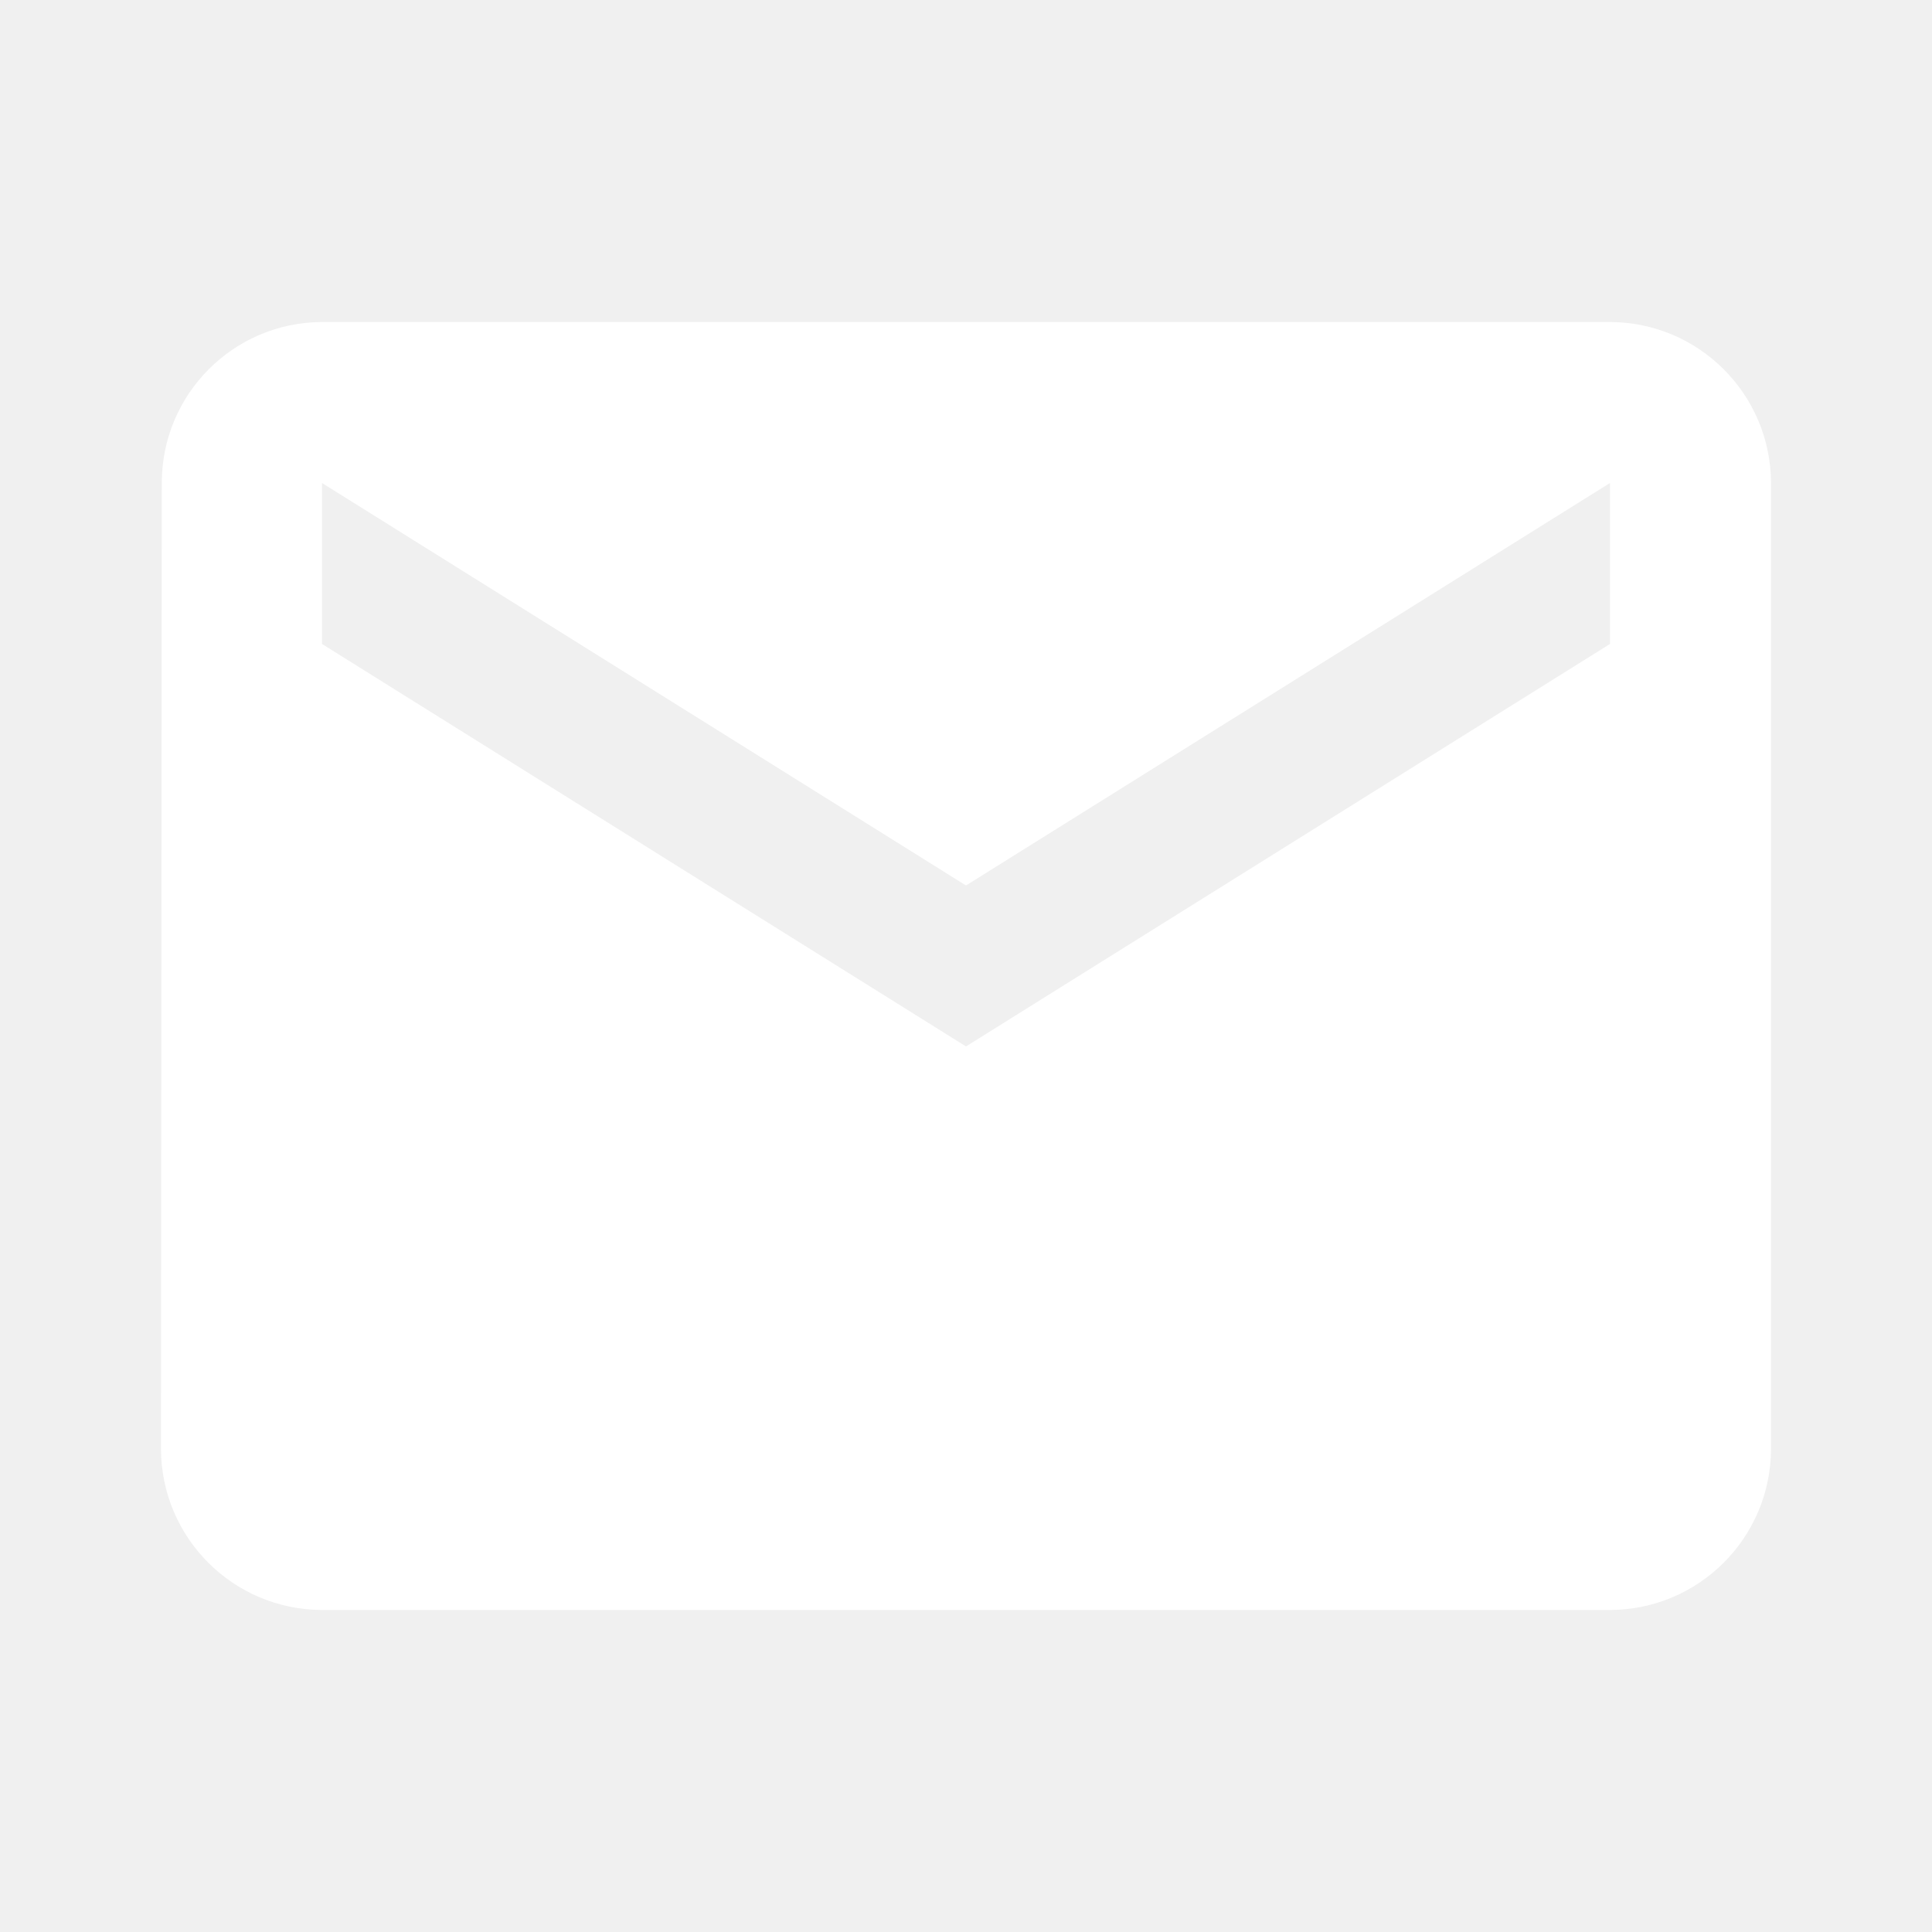
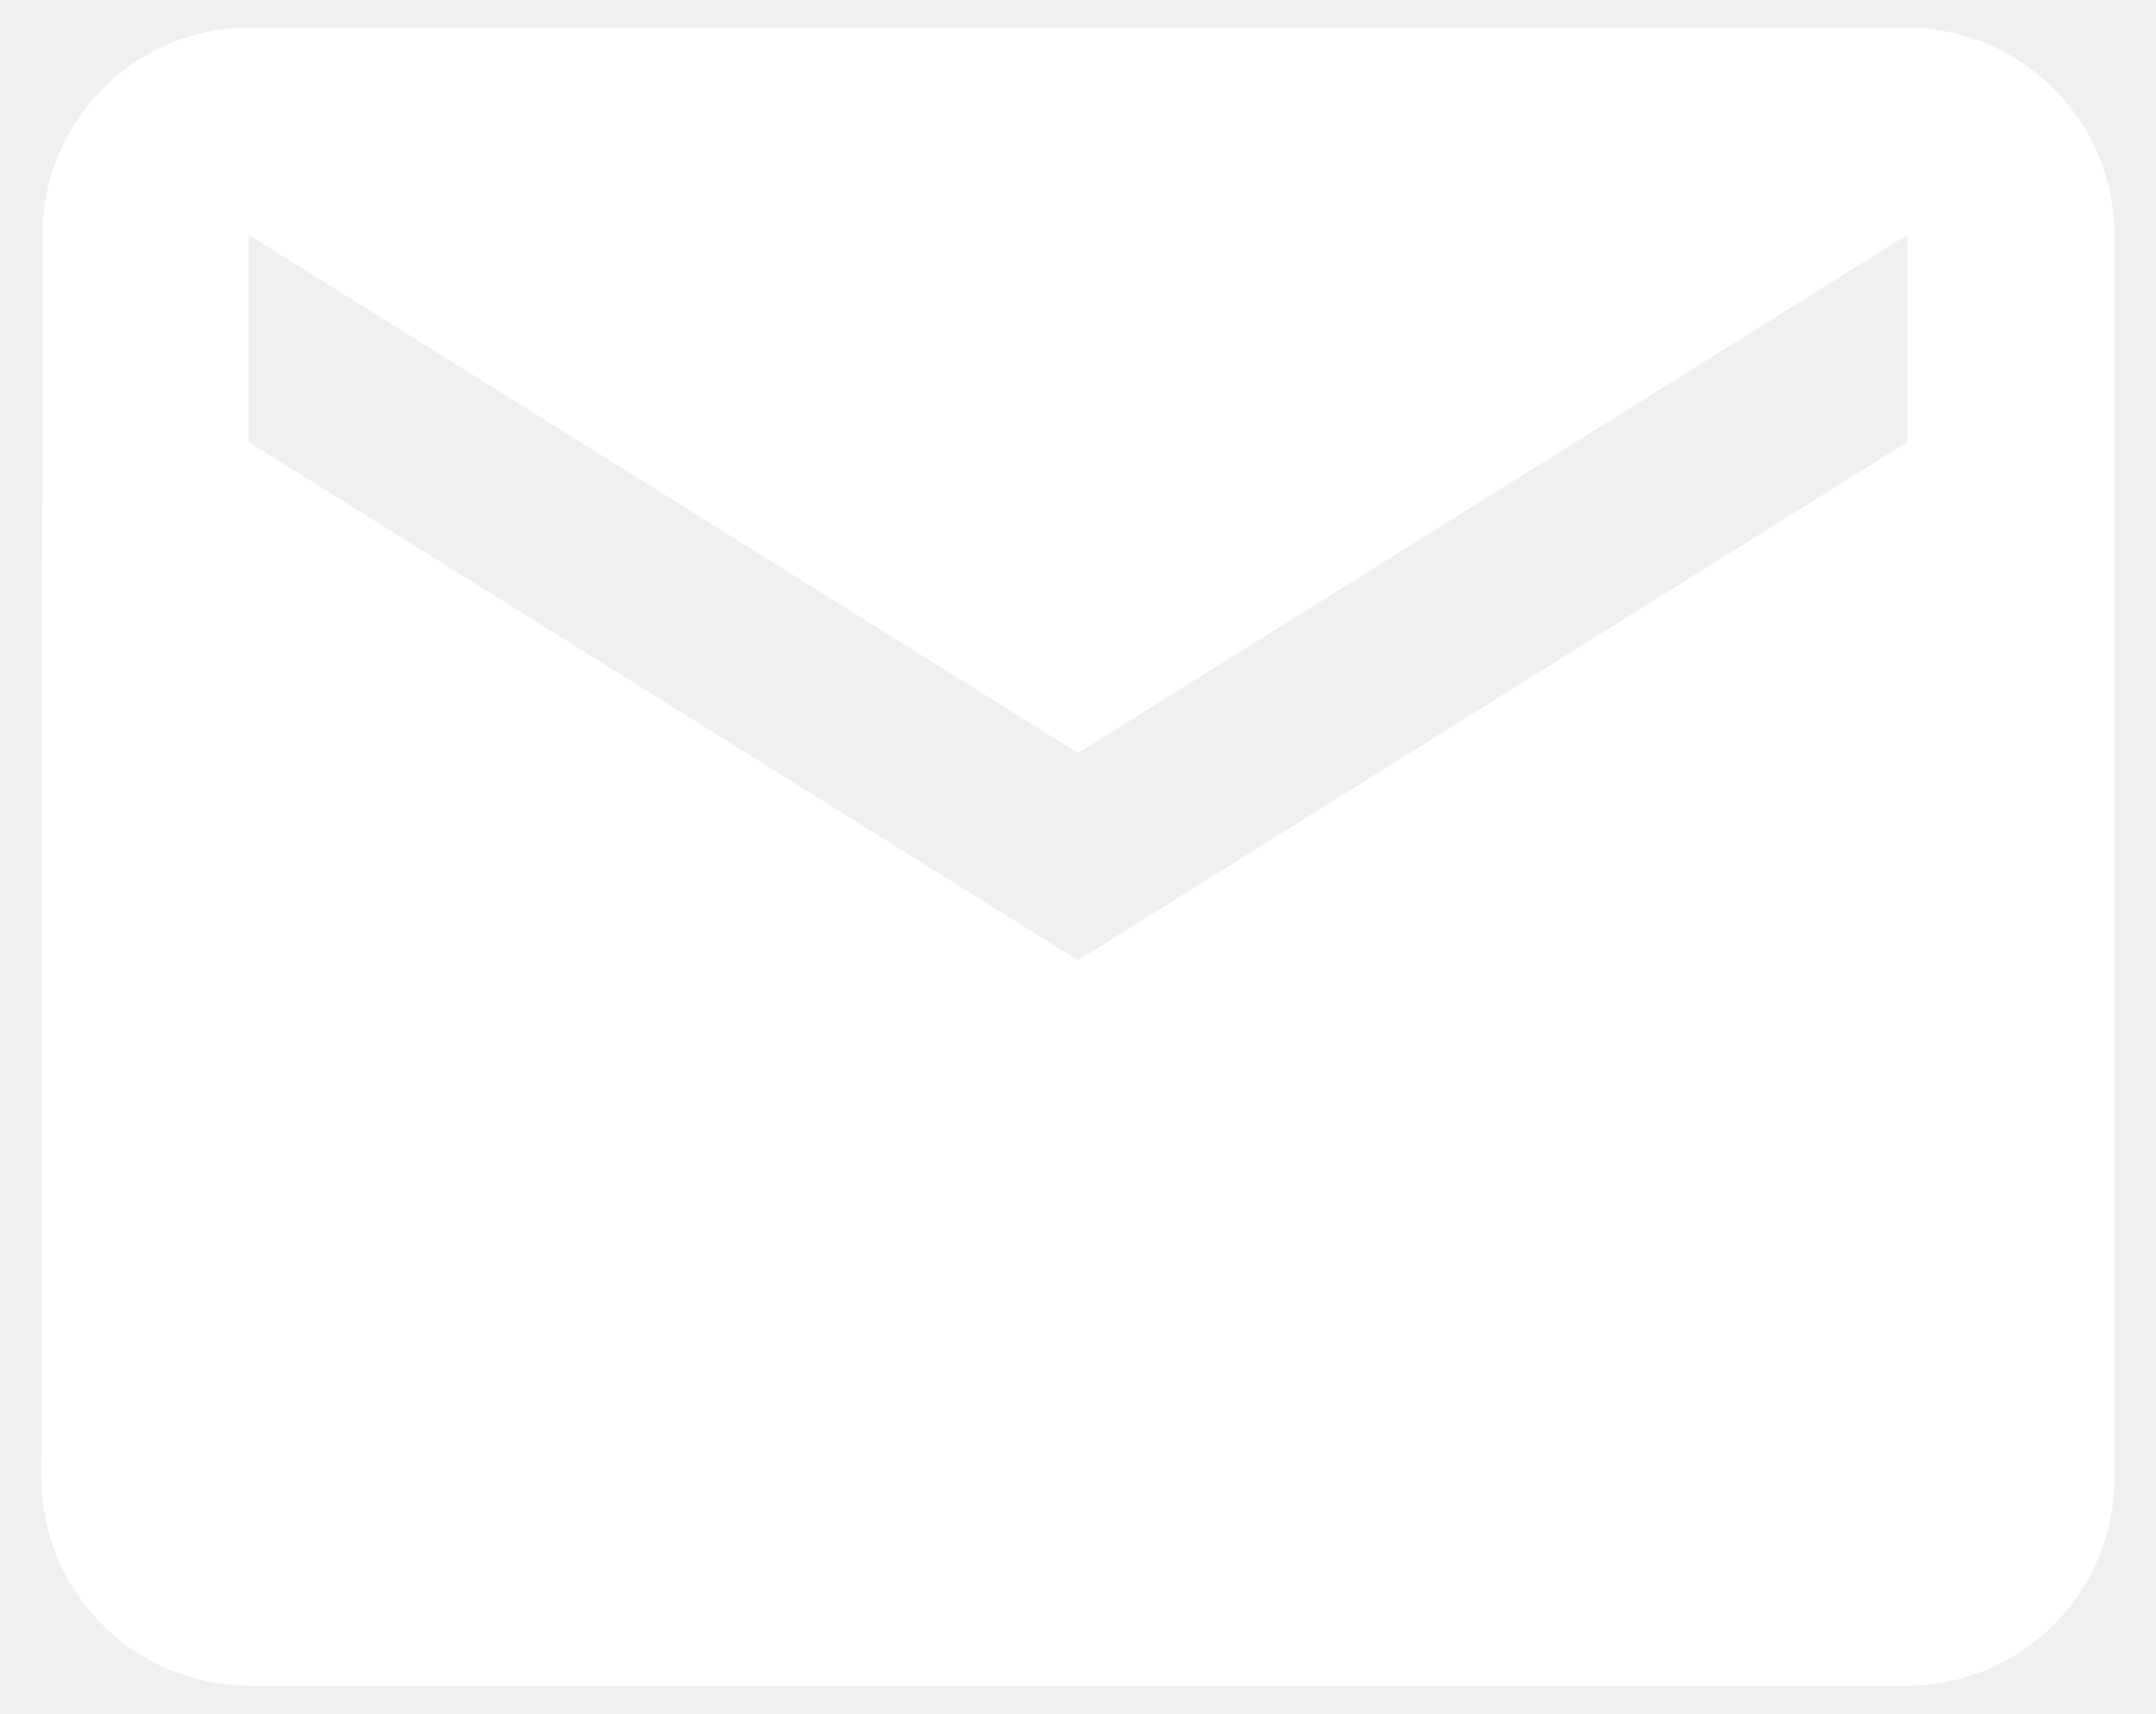
- <svg xmlns="http://www.w3.org/2000/svg" width="28" height="28" fill="none">
-   <path d="M23.333 4.667H4.667A2.33 2.33 0 002.345 7l-.012 14a2.34 2.34 0 002.334 2.333h18.666A2.34 2.34 0 0025.667 21V7a2.34 2.34 0 00-2.334-2.333zm0 4.666L14 15.166 4.667 9.333V7L14 12.833 23.333 7v2.333z" fill="#fff" />
+ <svg xmlns="http://www.w3.org/2000/svg" width="39" height="31" fill="none">
+   <path d="M34.5.5h-30C2.437.5.769 2.188.769 4.25L.75 26.75A3.761 3.761 0 004.5 30.5h30a3.761 3.761 0 003.75-3.75V4.25A3.761 3.761 0 0034.5.5zm0 7.5l-15 9.375L4.5 8V4.25l15 9.375 15-9.375V8z" fill="#fff" />
</svg>
